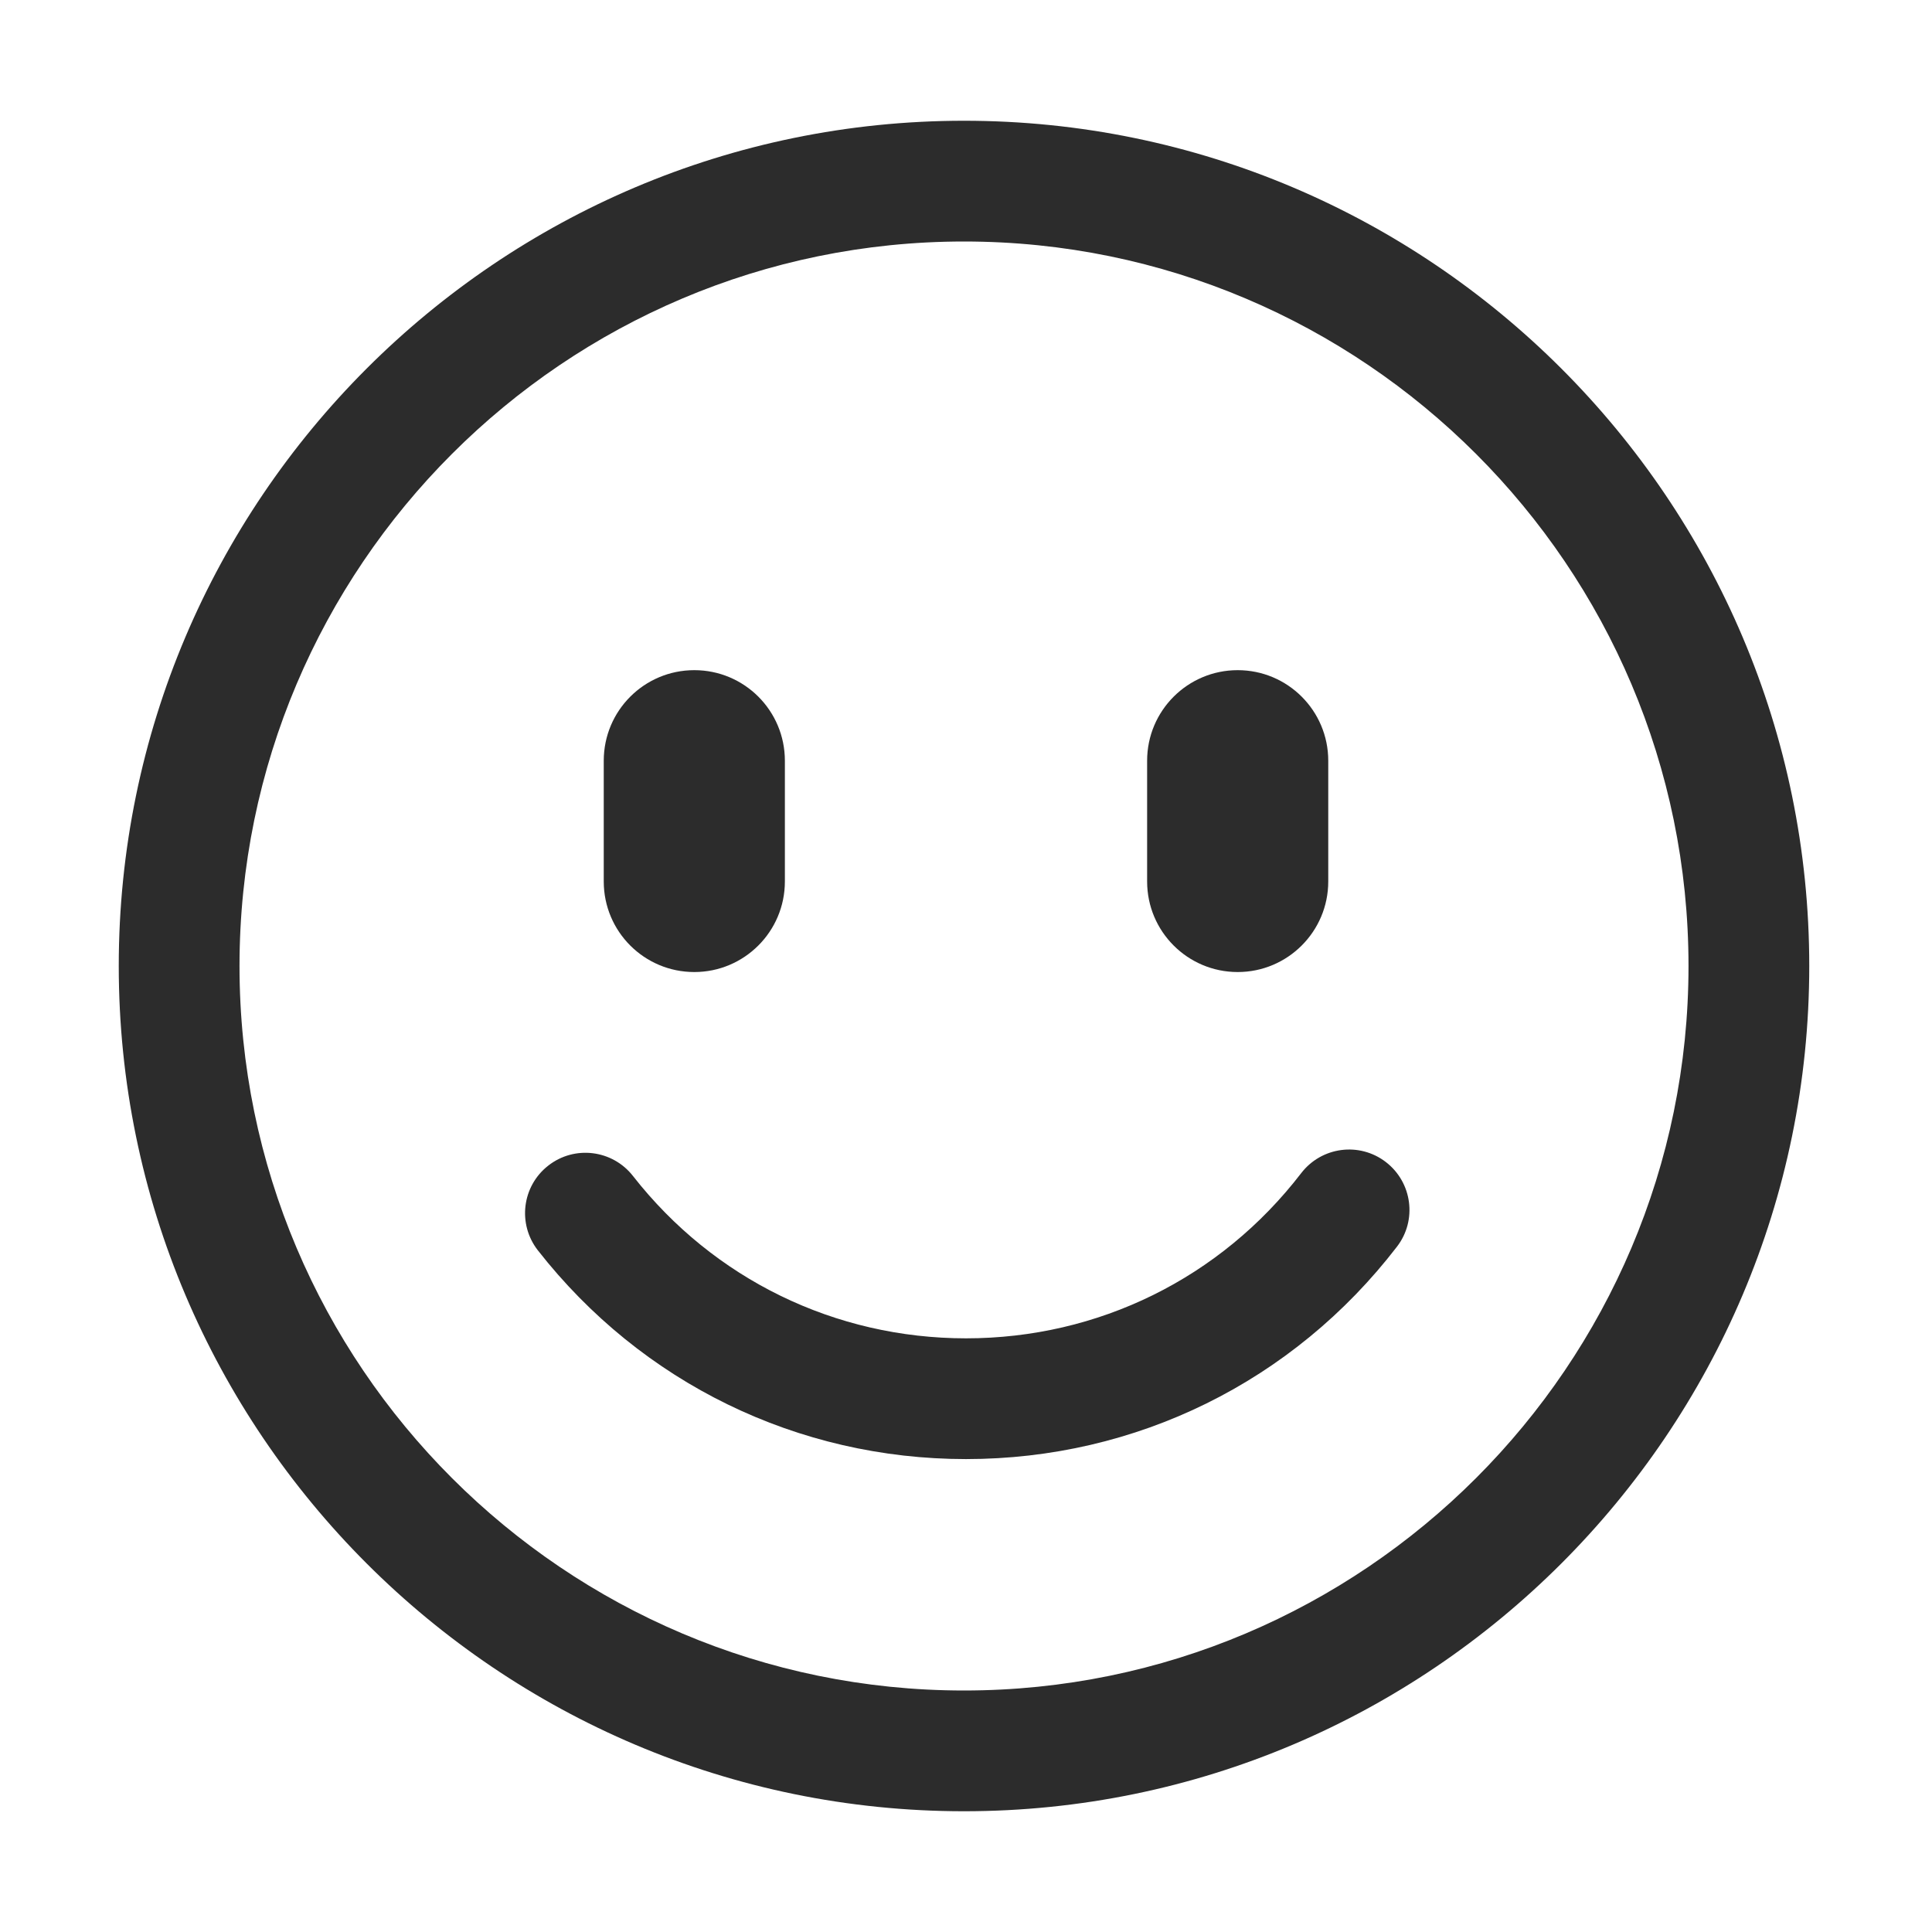
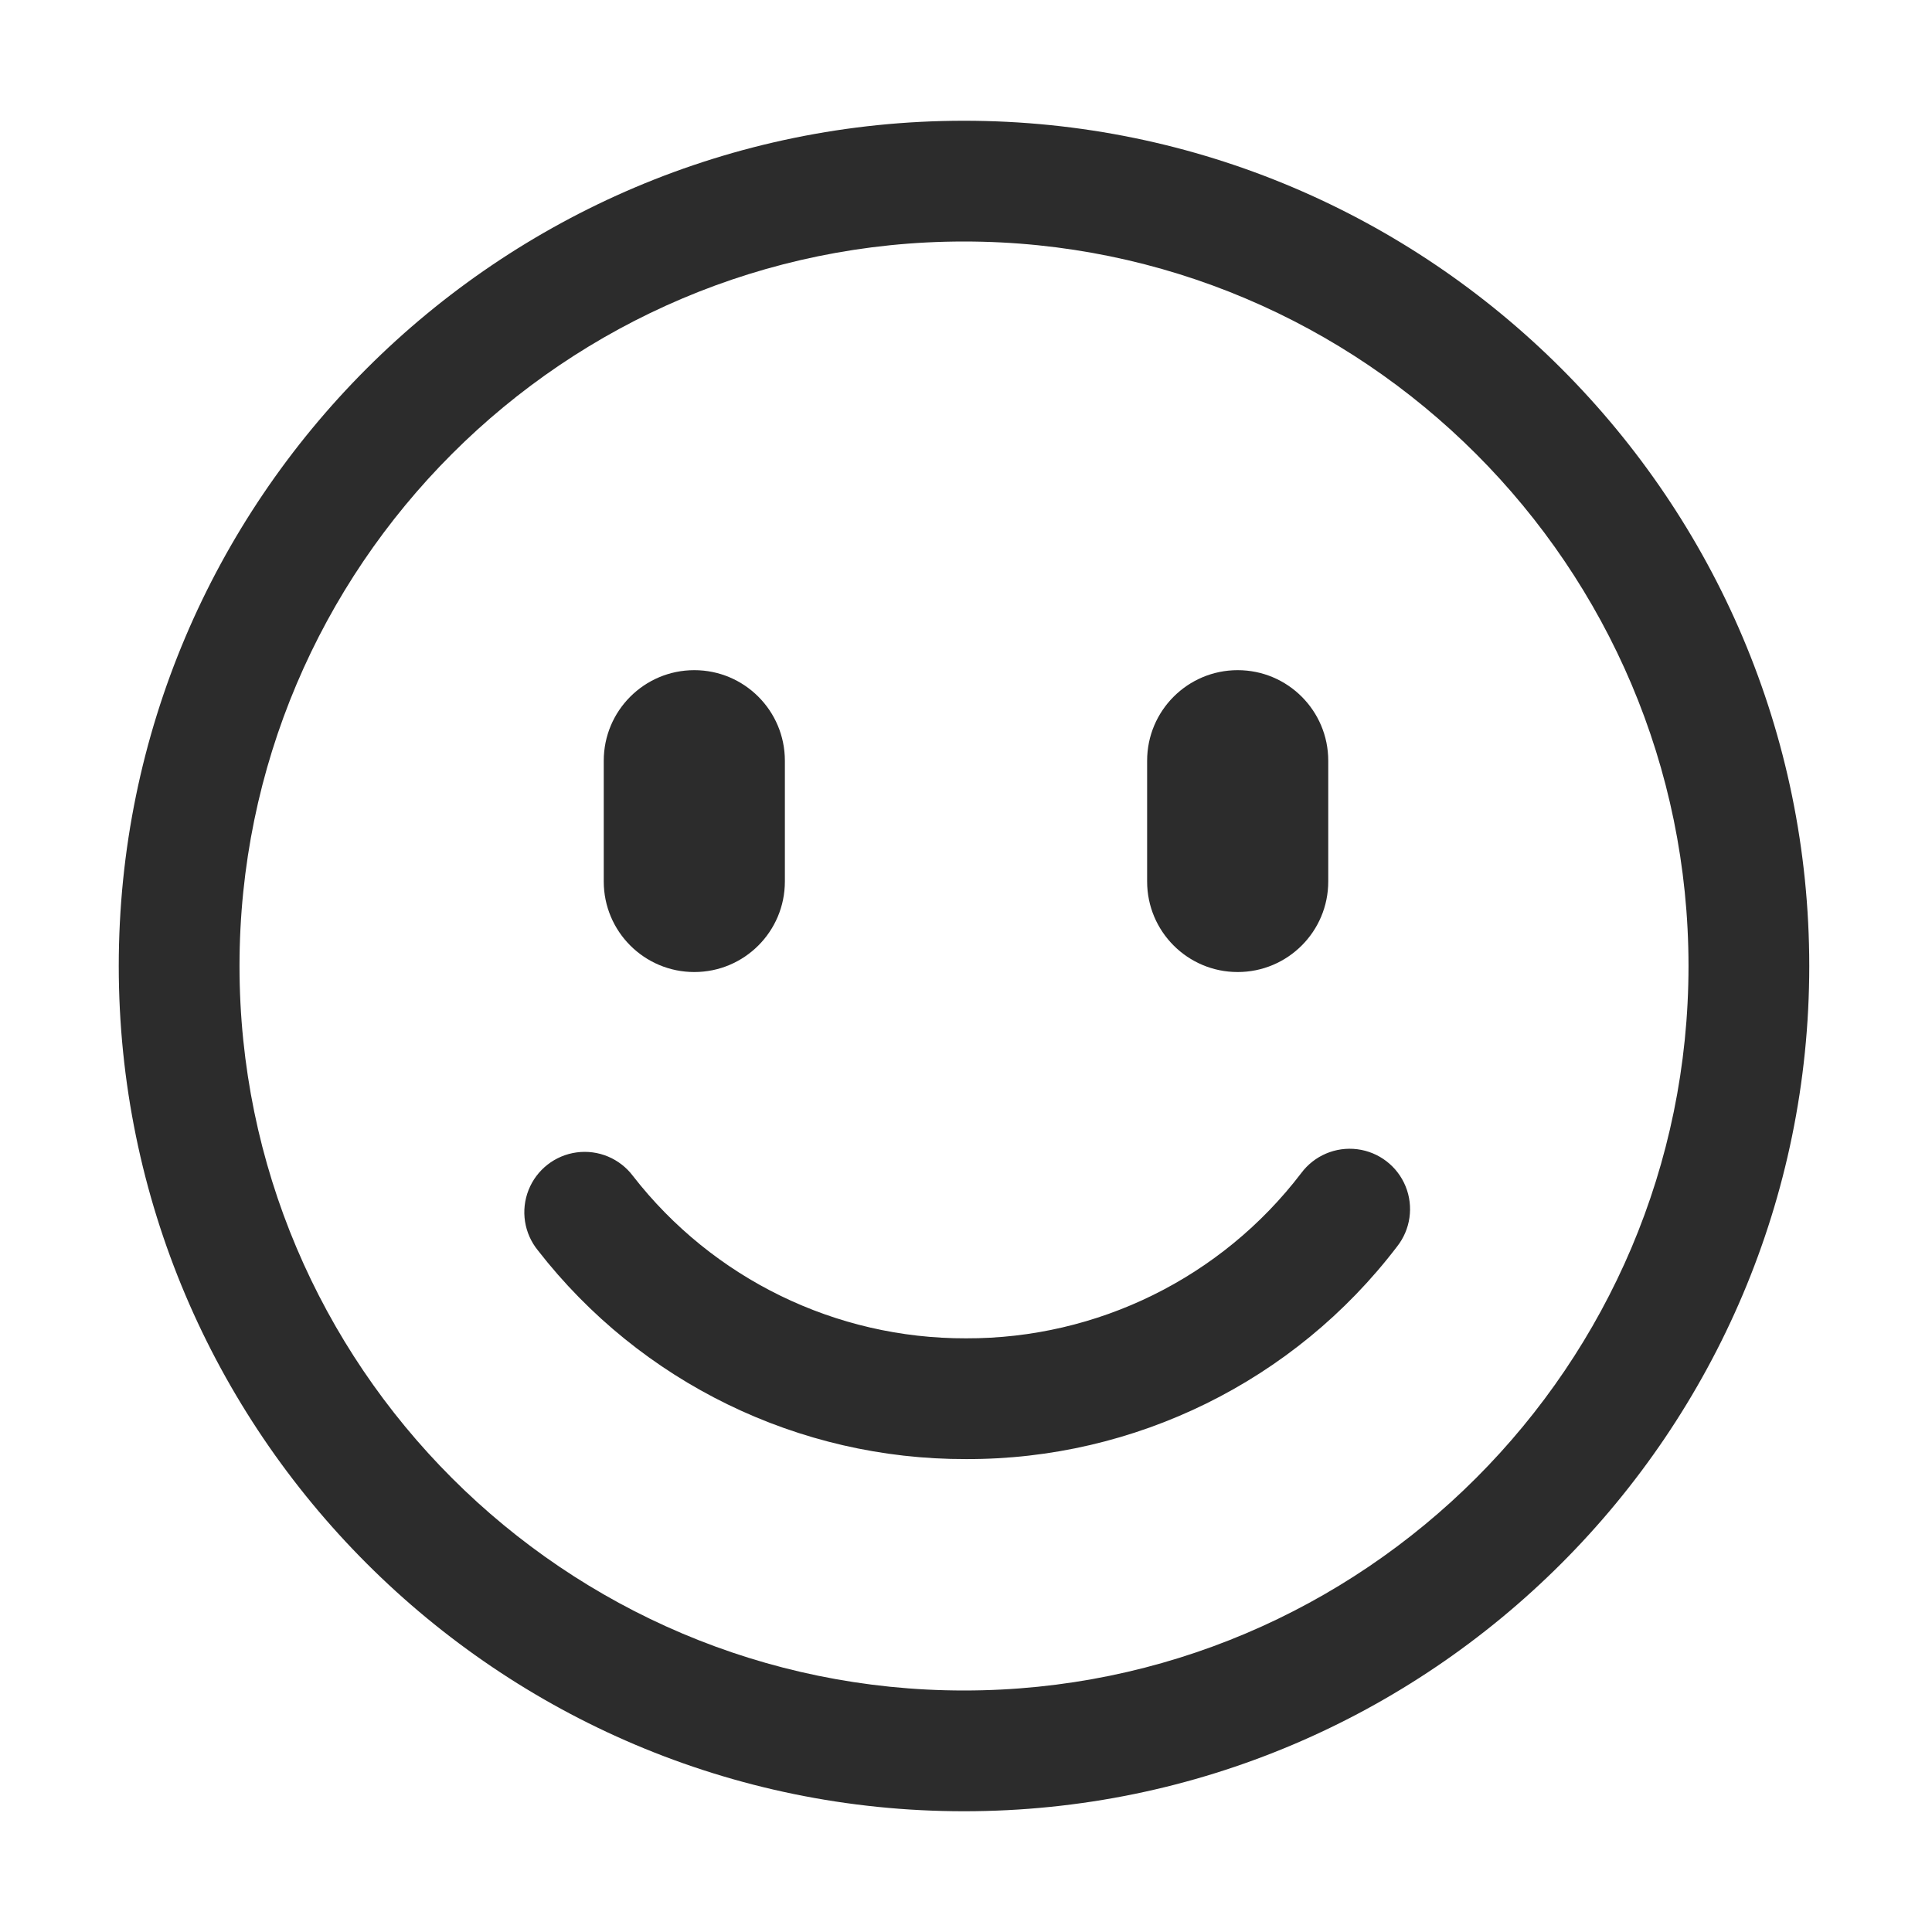
- <svg xmlns="http://www.w3.org/2000/svg" t="1573913084719" class="icon" viewBox="0 0 1024 1024" version="1.1" p-id="2436" width="32" height="32">
-   <defs>
-     <style type="text/css" />
-   </defs>
-   <path d="M510.944 960c-247.04 0-448-200.96-448-448s200.992-448 448-448 448 200.96 448 448-200.96 448-448 448z m0-832c-211.744 0-384 172.256-384 384s172.256 384 384 384 384-172.256 384-384-172.256-384-384-384z" fill="#2c2c2c" p-id="2437" />
-   <path d="M512 773.344c-89.184 0-171.904-40.32-226.912-110.624-10.88-13.92-8.448-34.016 5.472-44.896 13.888-10.912 34.016-8.48 44.928 5.472 42.784 54.688 107.136 86.048 176.512 86.048 70.112 0 134.88-31.904 177.664-87.552 10.784-14.016 30.848-16.672 44.864-5.888 14.016 10.784 16.672 30.88 5.888 44.864C685.408 732.32 602.144 773.344 512 773.344zM368 515.2c-26.528 0-48-21.472-48-48v-64c0-26.528 21.472-48 48-48s48 21.472 48 48v64c0 26.496-21.504 48-48 48zM656 515.2c-26.496 0-48-21.472-48-48v-64c0-26.528 21.504-48 48-48s48 21.472 48 48v64c0 26.496-21.504 48-48 48z" fill="#2c2c2c" p-id="2438" />
+ <svg xmlns="http://www.w3.org/2000/svg" viewBox="0 0 1024 1024" width="16" height="16" version="1.1">
+   <path d="M510.944 960c-247.04 0-448-200.96-448-448s200.992-448 448-448 448 200.96 448 448-200.96 448-448 448z m0-832c-211.744 0-384 172.256-384 384s172.256 384 384 384 384-172.256 384-384-172.256-384-384-384zM512 773.344a286.4 286.4 0 0 1-226.912-110.624 32 32 0 1 1 50.4-39.424A222.784 222.784 0 0 0 512 709.344a222.56 222.56 0 0 0 177.664-87.552 32 32 0 1 1 50.752 38.976A286.112 286.112 0 0 1 512 773.344zM368 515.2a48 48 0 0 1-48-48v-64a48 48 0 1 1 96 0v64a48 48 0 0 1-48 48z m288 0a48 48 0 0 1-48-48v-64a48 48 0 1 1 96 0v64a48 48 0 0 1-48 48z" fill="#2c2c2c" />
</svg>
